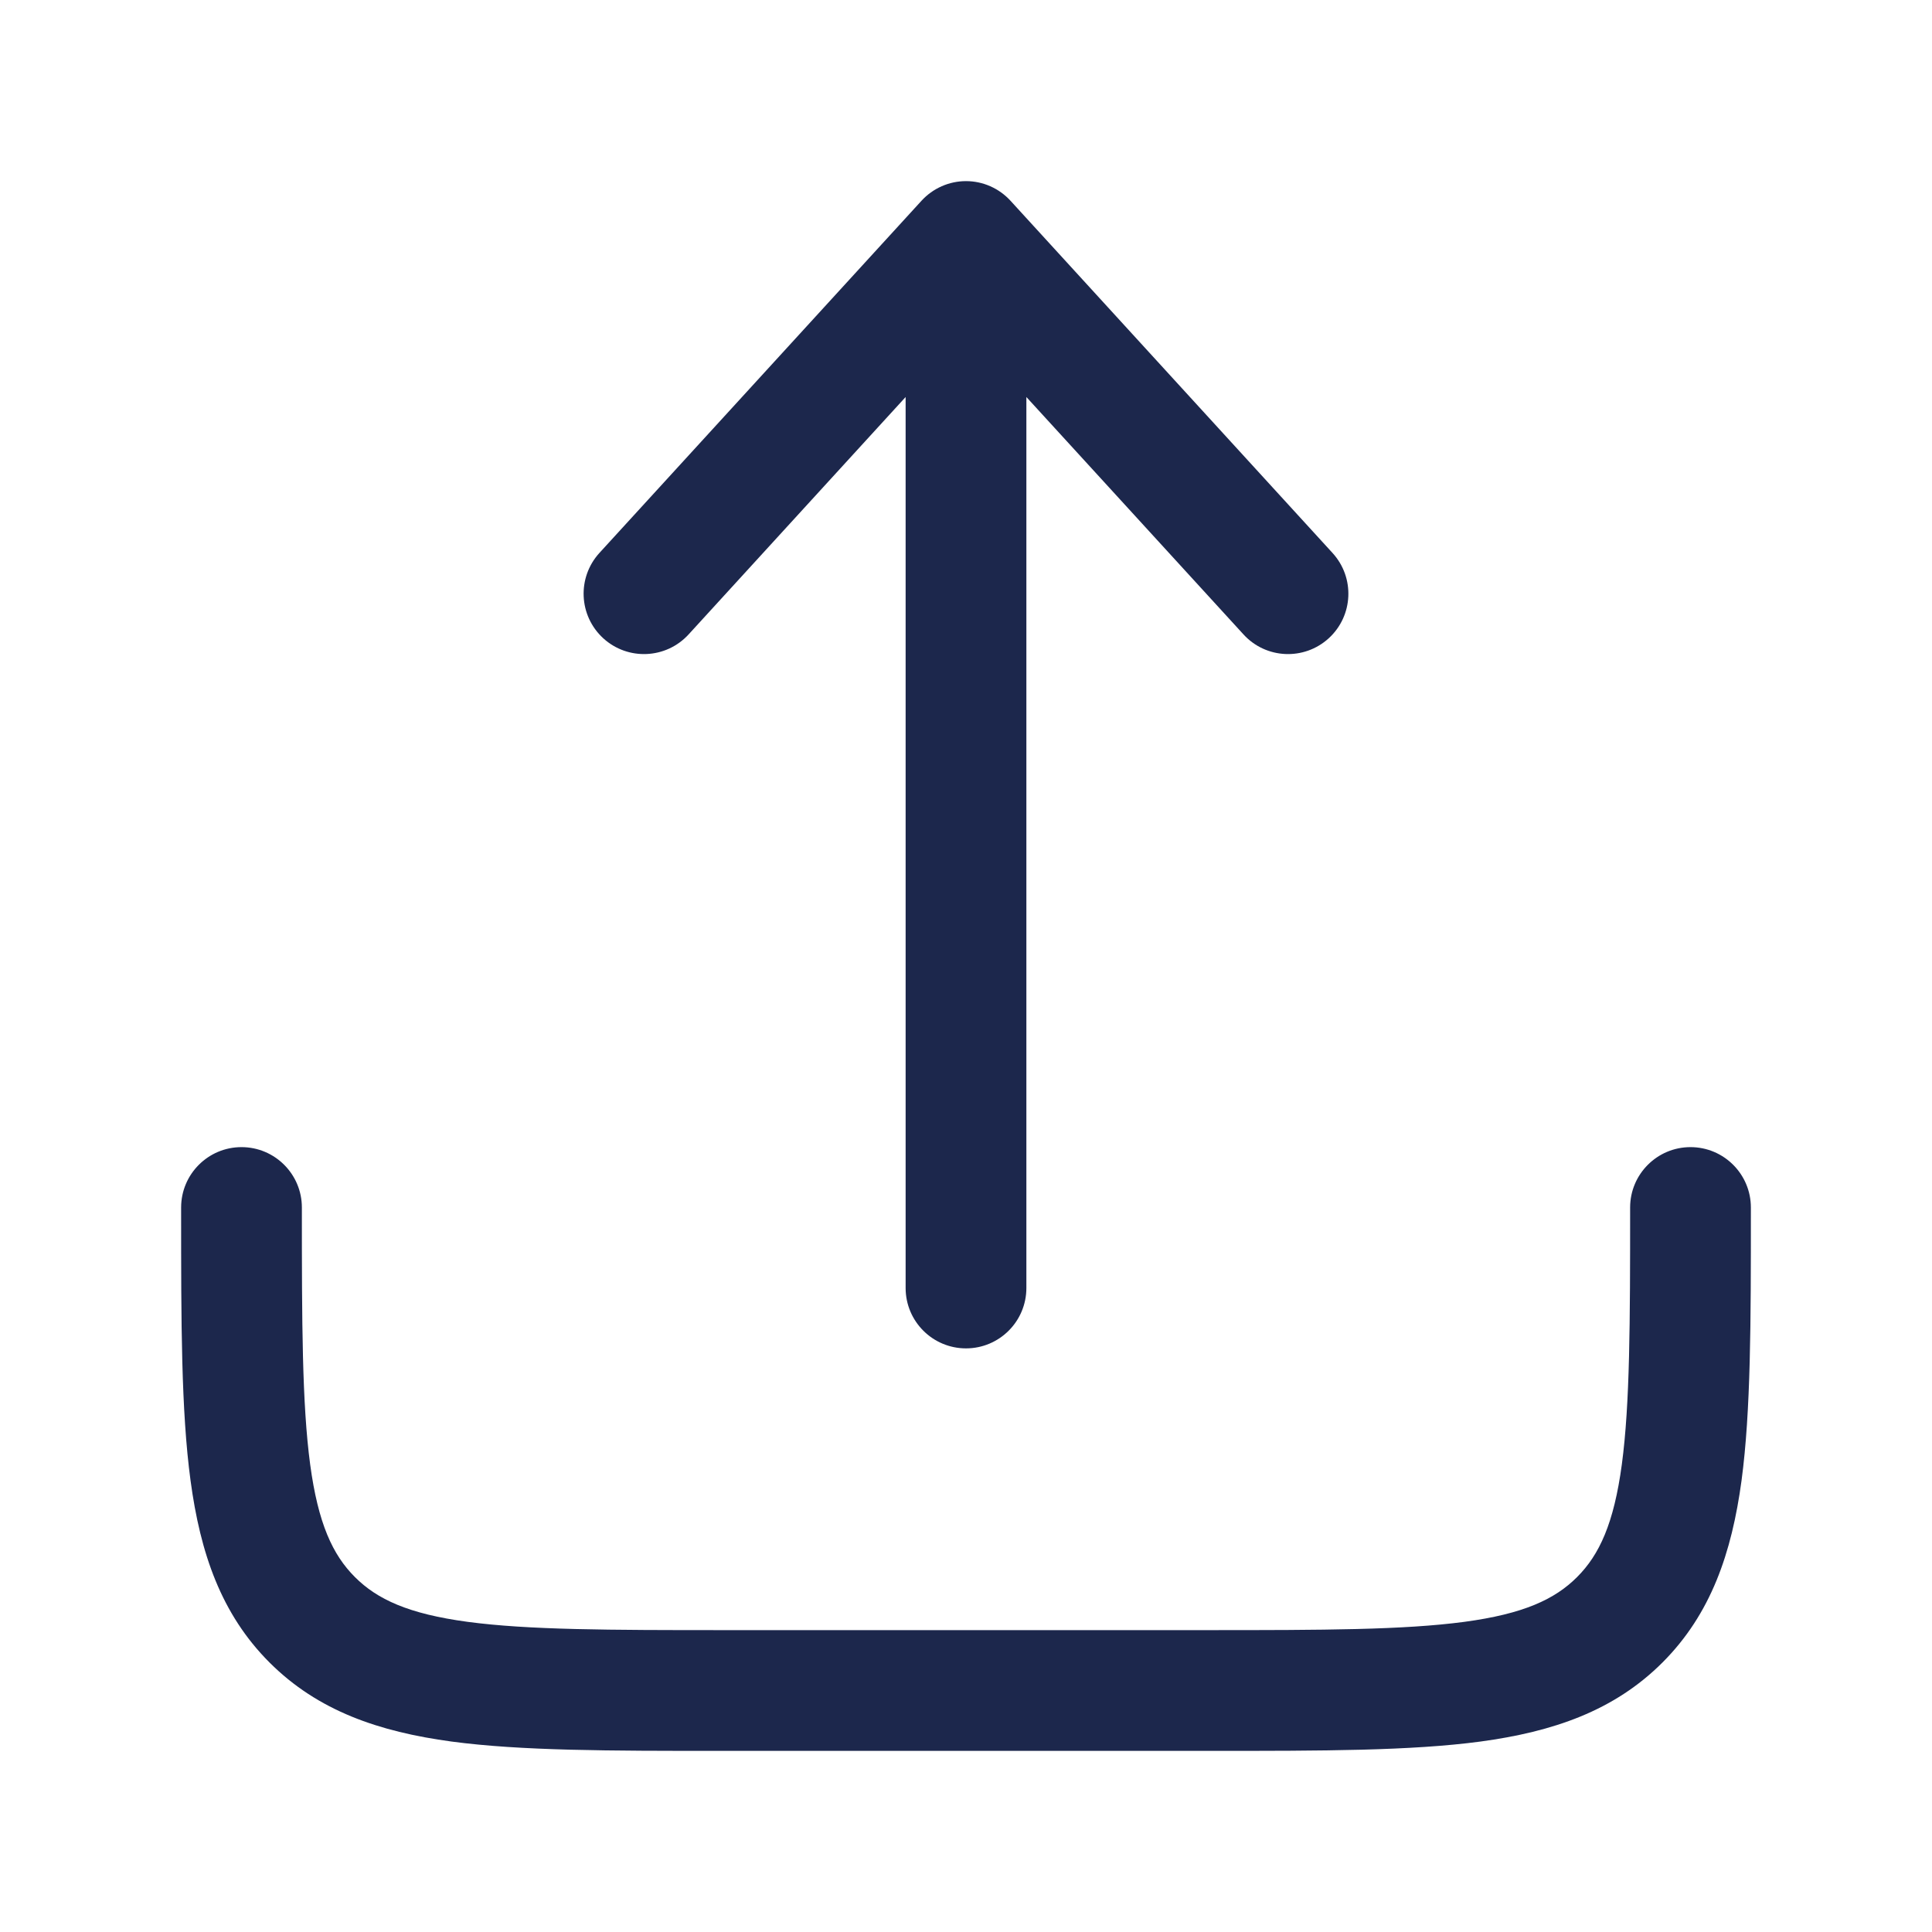
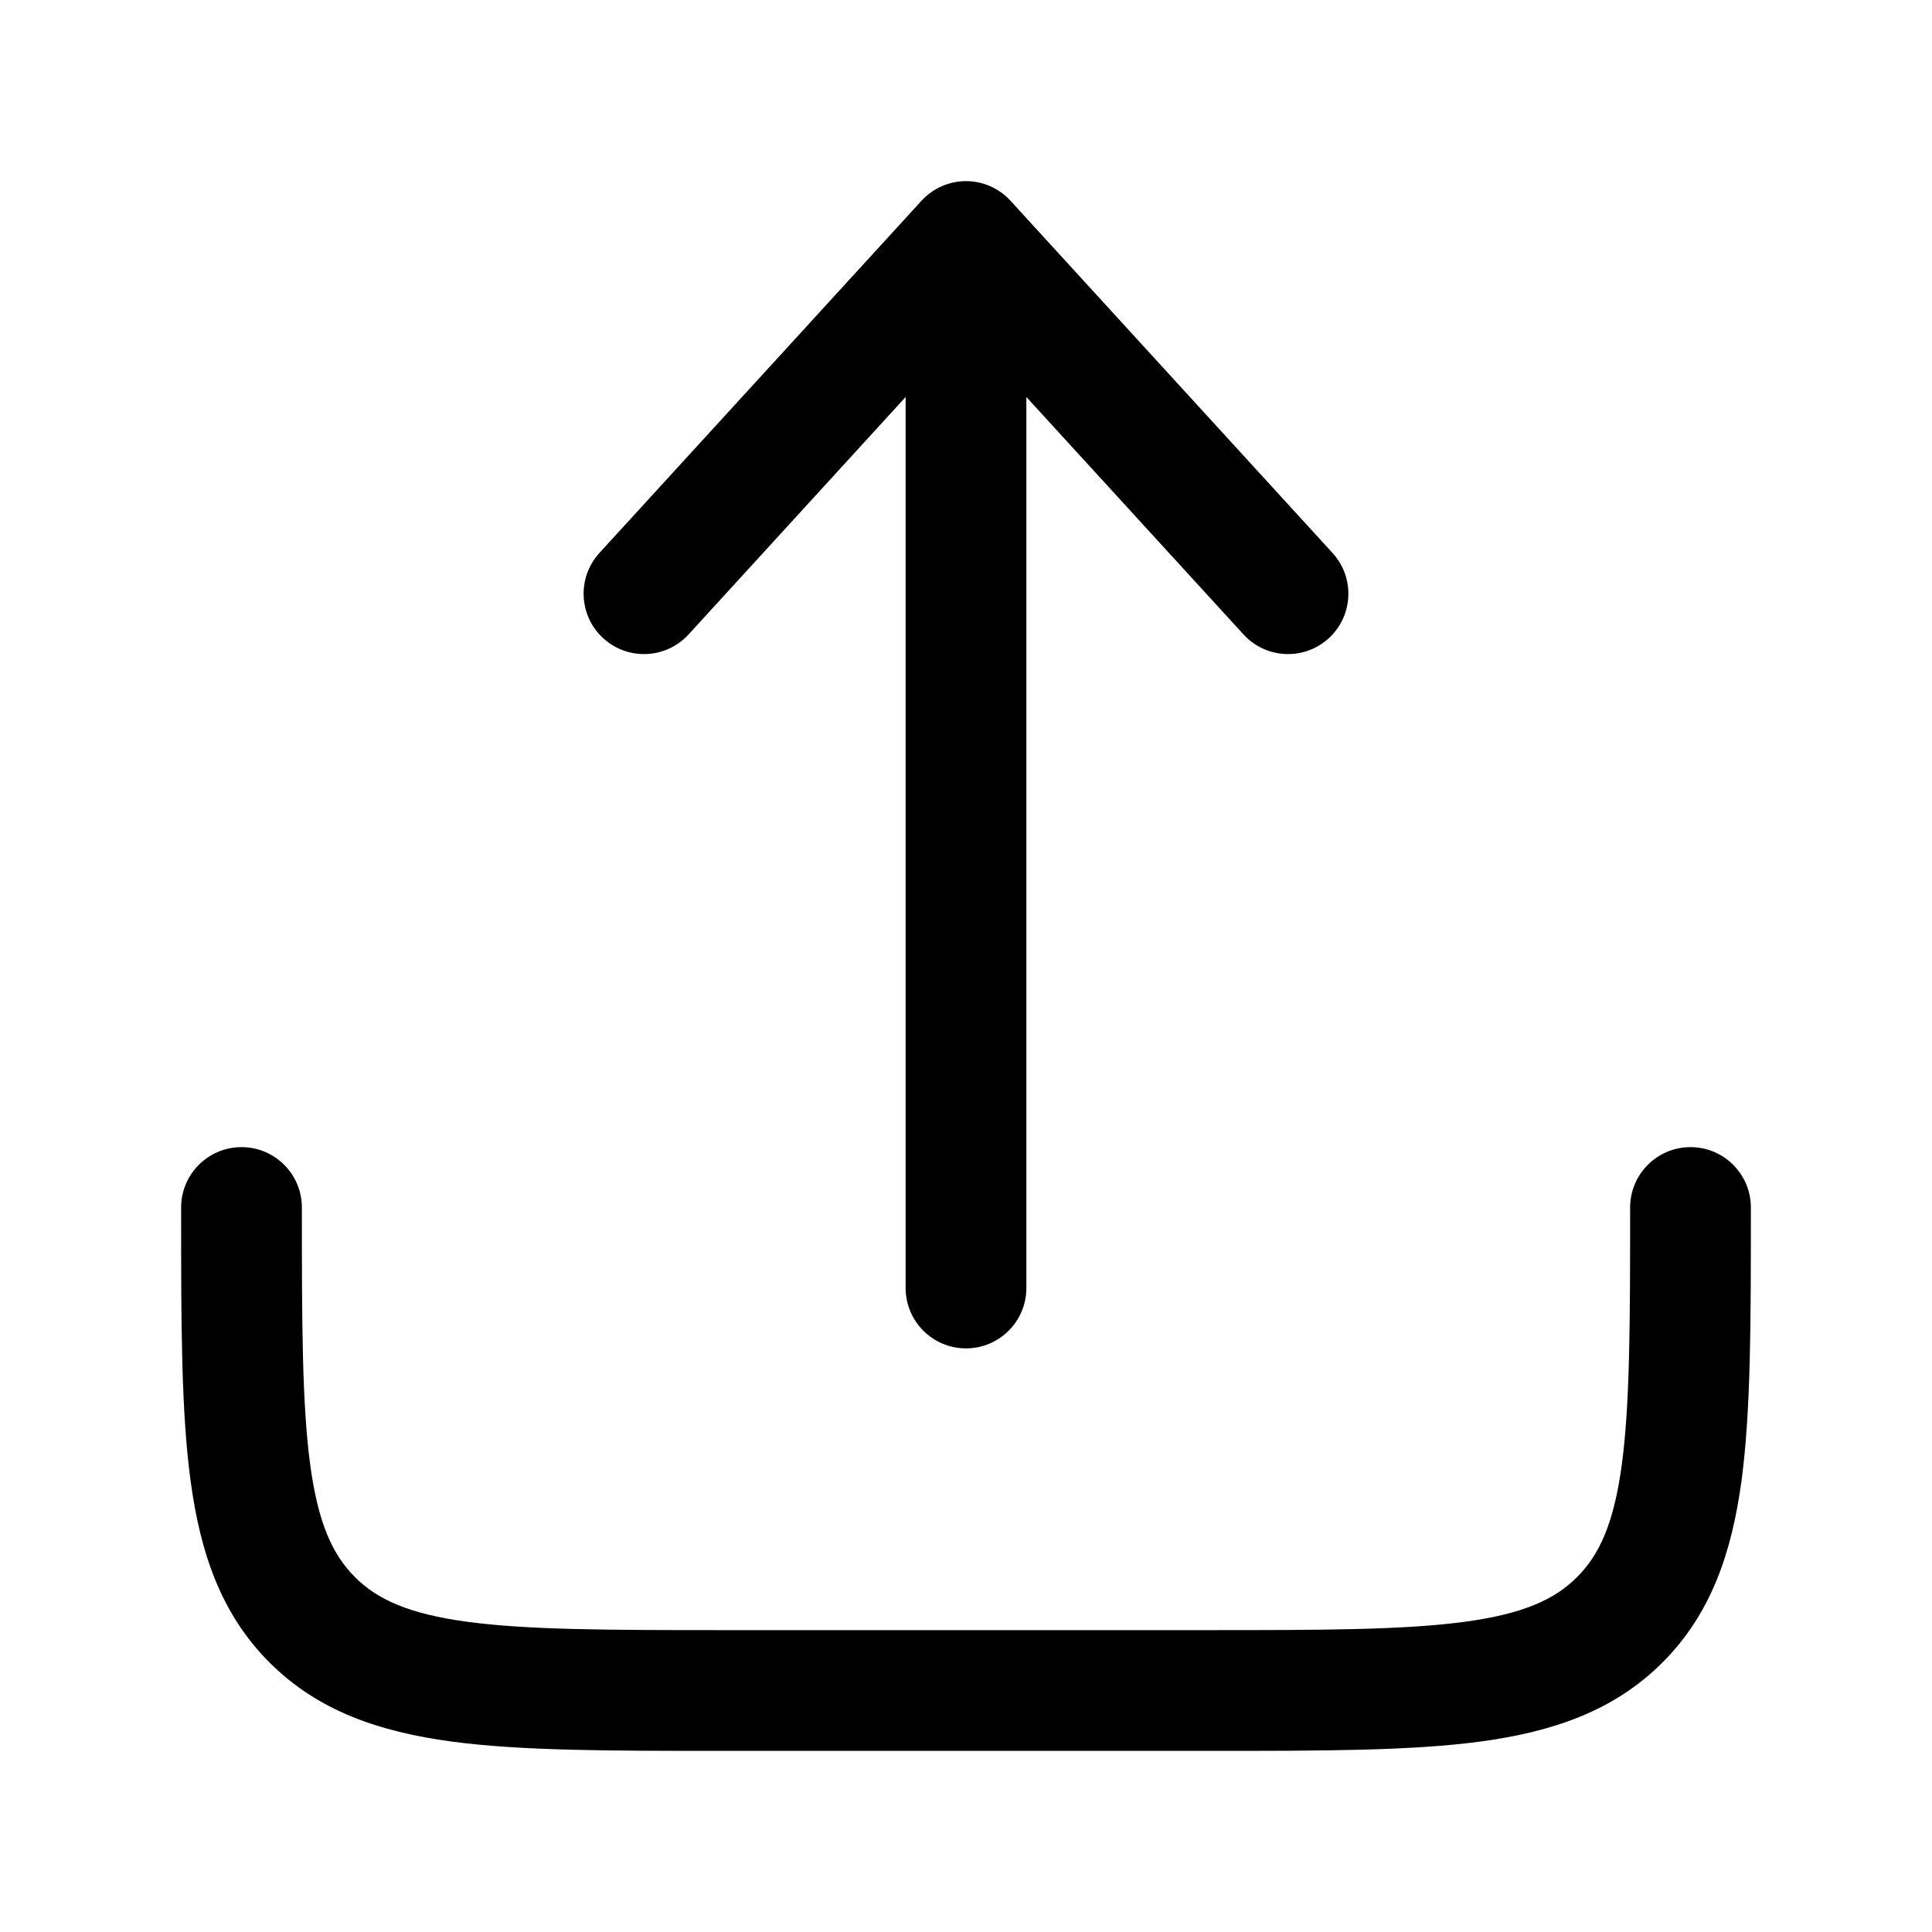
<svg xmlns="http://www.w3.org/2000/svg" width="800px" height="800px" viewBox="0 0 24 24" fill="none">
-   <path d="M12.553 2.494C12.411 2.339 12.211 2.25 12 2.25C11.789 2.25 11.589 2.339 11.447 2.494L7.446 6.869C7.167 7.175 7.188 7.649 7.494 7.929C7.8 8.208 8.274 8.187 8.554 7.881L11.25 4.932V16C11.25 16.414 11.586 16.75 12 16.75C12.414 16.75 12.75 16.414 12.75 16V4.932L15.447 7.881C15.726 8.187 16.2 8.208 16.506 7.929C16.812 7.649 16.833 7.175 16.553 6.869L12.553 2.494Z" fill="#1C274C" />
-   <path d="M3.75 15C3.75 14.586 3.414 14.25 3 14.25C2.586 14.25 2.25 14.586 2.25 15V15.055C2.25 16.422 2.25 17.525 2.367 18.392C2.488 19.292 2.746 20.05 3.348 20.652C3.95 21.254 4.708 21.512 5.608 21.634C6.475 21.75 7.578 21.75 8.945 21.75H15.055C16.422 21.75 17.525 21.75 18.392 21.634C19.292 21.512 20.05 21.254 20.652 20.652C21.254 20.05 21.512 19.292 21.634 18.392C21.75 17.525 21.75 16.422 21.75 15.055V15C21.75 14.586 21.414 14.25 21 14.25C20.586 14.25 20.25 14.586 20.25 15C20.25 16.435 20.248 17.436 20.147 18.192C20.048 18.926 19.868 19.314 19.591 19.591C19.314 19.868 18.926 20.048 18.192 20.147C17.436 20.248 16.435 20.25 15 20.25H9C7.565 20.25 6.563 20.248 5.808 20.147C5.074 20.048 4.686 19.868 4.409 19.591C4.132 19.314 3.952 18.926 3.853 18.192C3.752 17.436 3.75 16.435 3.75 15Z" fill="#1C274C" />
+   <path d="M12.553 2.494C12.411 2.339 12.211 2.25 12 2.25C11.789 2.25 11.589 2.339 11.447 2.494L7.446 6.869C7.167 7.175 7.188 7.649 7.494 7.929C7.8 8.208 8.274 8.187 8.554 7.881L11.25 4.932V16C11.25 16.414 11.586 16.75 12 16.75C12.414 16.75 12.75 16.414 12.75 16V4.932L15.447 7.881C15.726 8.187 16.2 8.208 16.506 7.929C16.812 7.649 16.833 7.175 16.553 6.869L12.553 2.494Z" fill="#000" />
+   <path d="M3.75 15C3.75 14.586 3.414 14.25 3 14.25C2.586 14.25 2.25 14.586 2.25 15V15.055C2.25 16.422 2.25 17.525 2.367 18.392C2.488 19.292 2.746 20.05 3.348 20.652C3.95 21.254 4.708 21.512 5.608 21.634C6.475 21.75 7.578 21.75 8.945 21.75H15.055C16.422 21.75 17.525 21.75 18.392 21.634C19.292 21.512 20.05 21.254 20.652 20.652C21.254 20.05 21.512 19.292 21.634 18.392C21.75 17.525 21.75 16.422 21.75 15.055V15C21.75 14.586 21.414 14.25 21 14.25C20.586 14.25 20.25 14.586 20.25 15C20.25 16.435 20.248 17.436 20.147 18.192C20.048 18.926 19.868 19.314 19.591 19.591C19.314 19.868 18.926 20.048 18.192 20.147C17.436 20.248 16.435 20.25 15 20.25H9C7.565 20.25 6.563 20.248 5.808 20.147C5.074 20.048 4.686 19.868 4.409 19.591C4.132 19.314 3.952 18.926 3.853 18.192C3.752 17.436 3.75 16.435 3.75 15Z" fill="#000" />
</svg>
